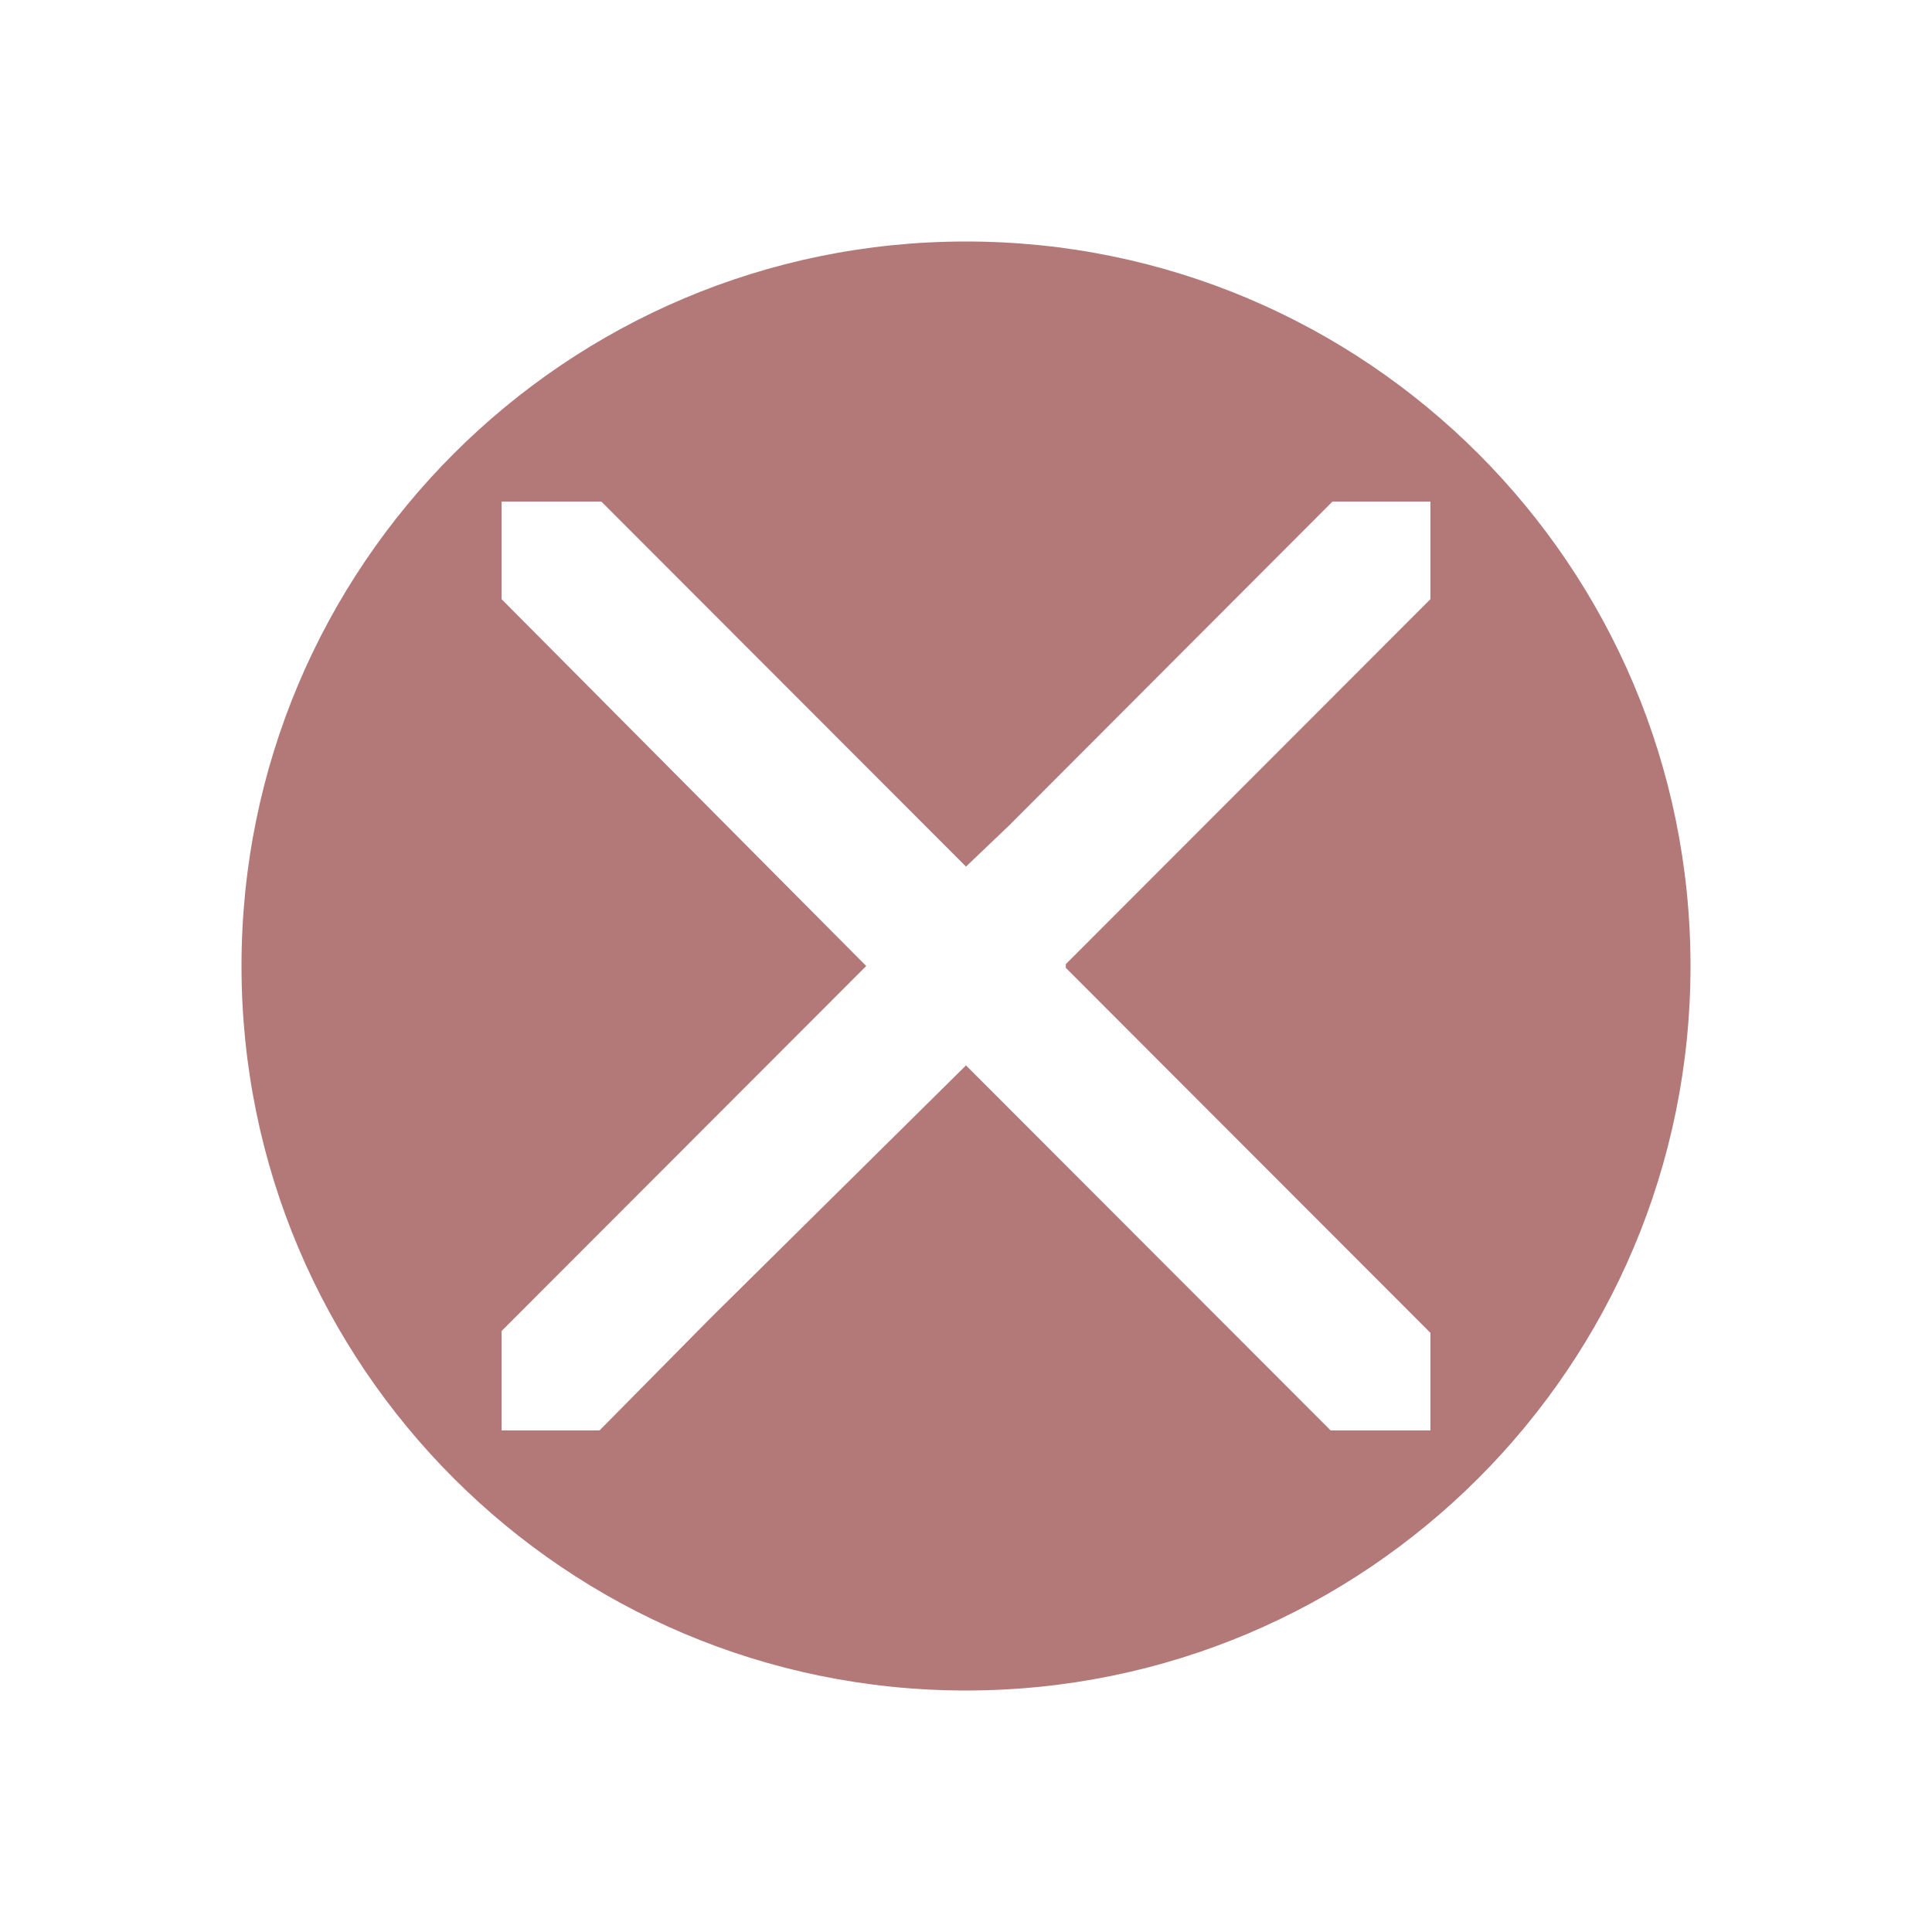
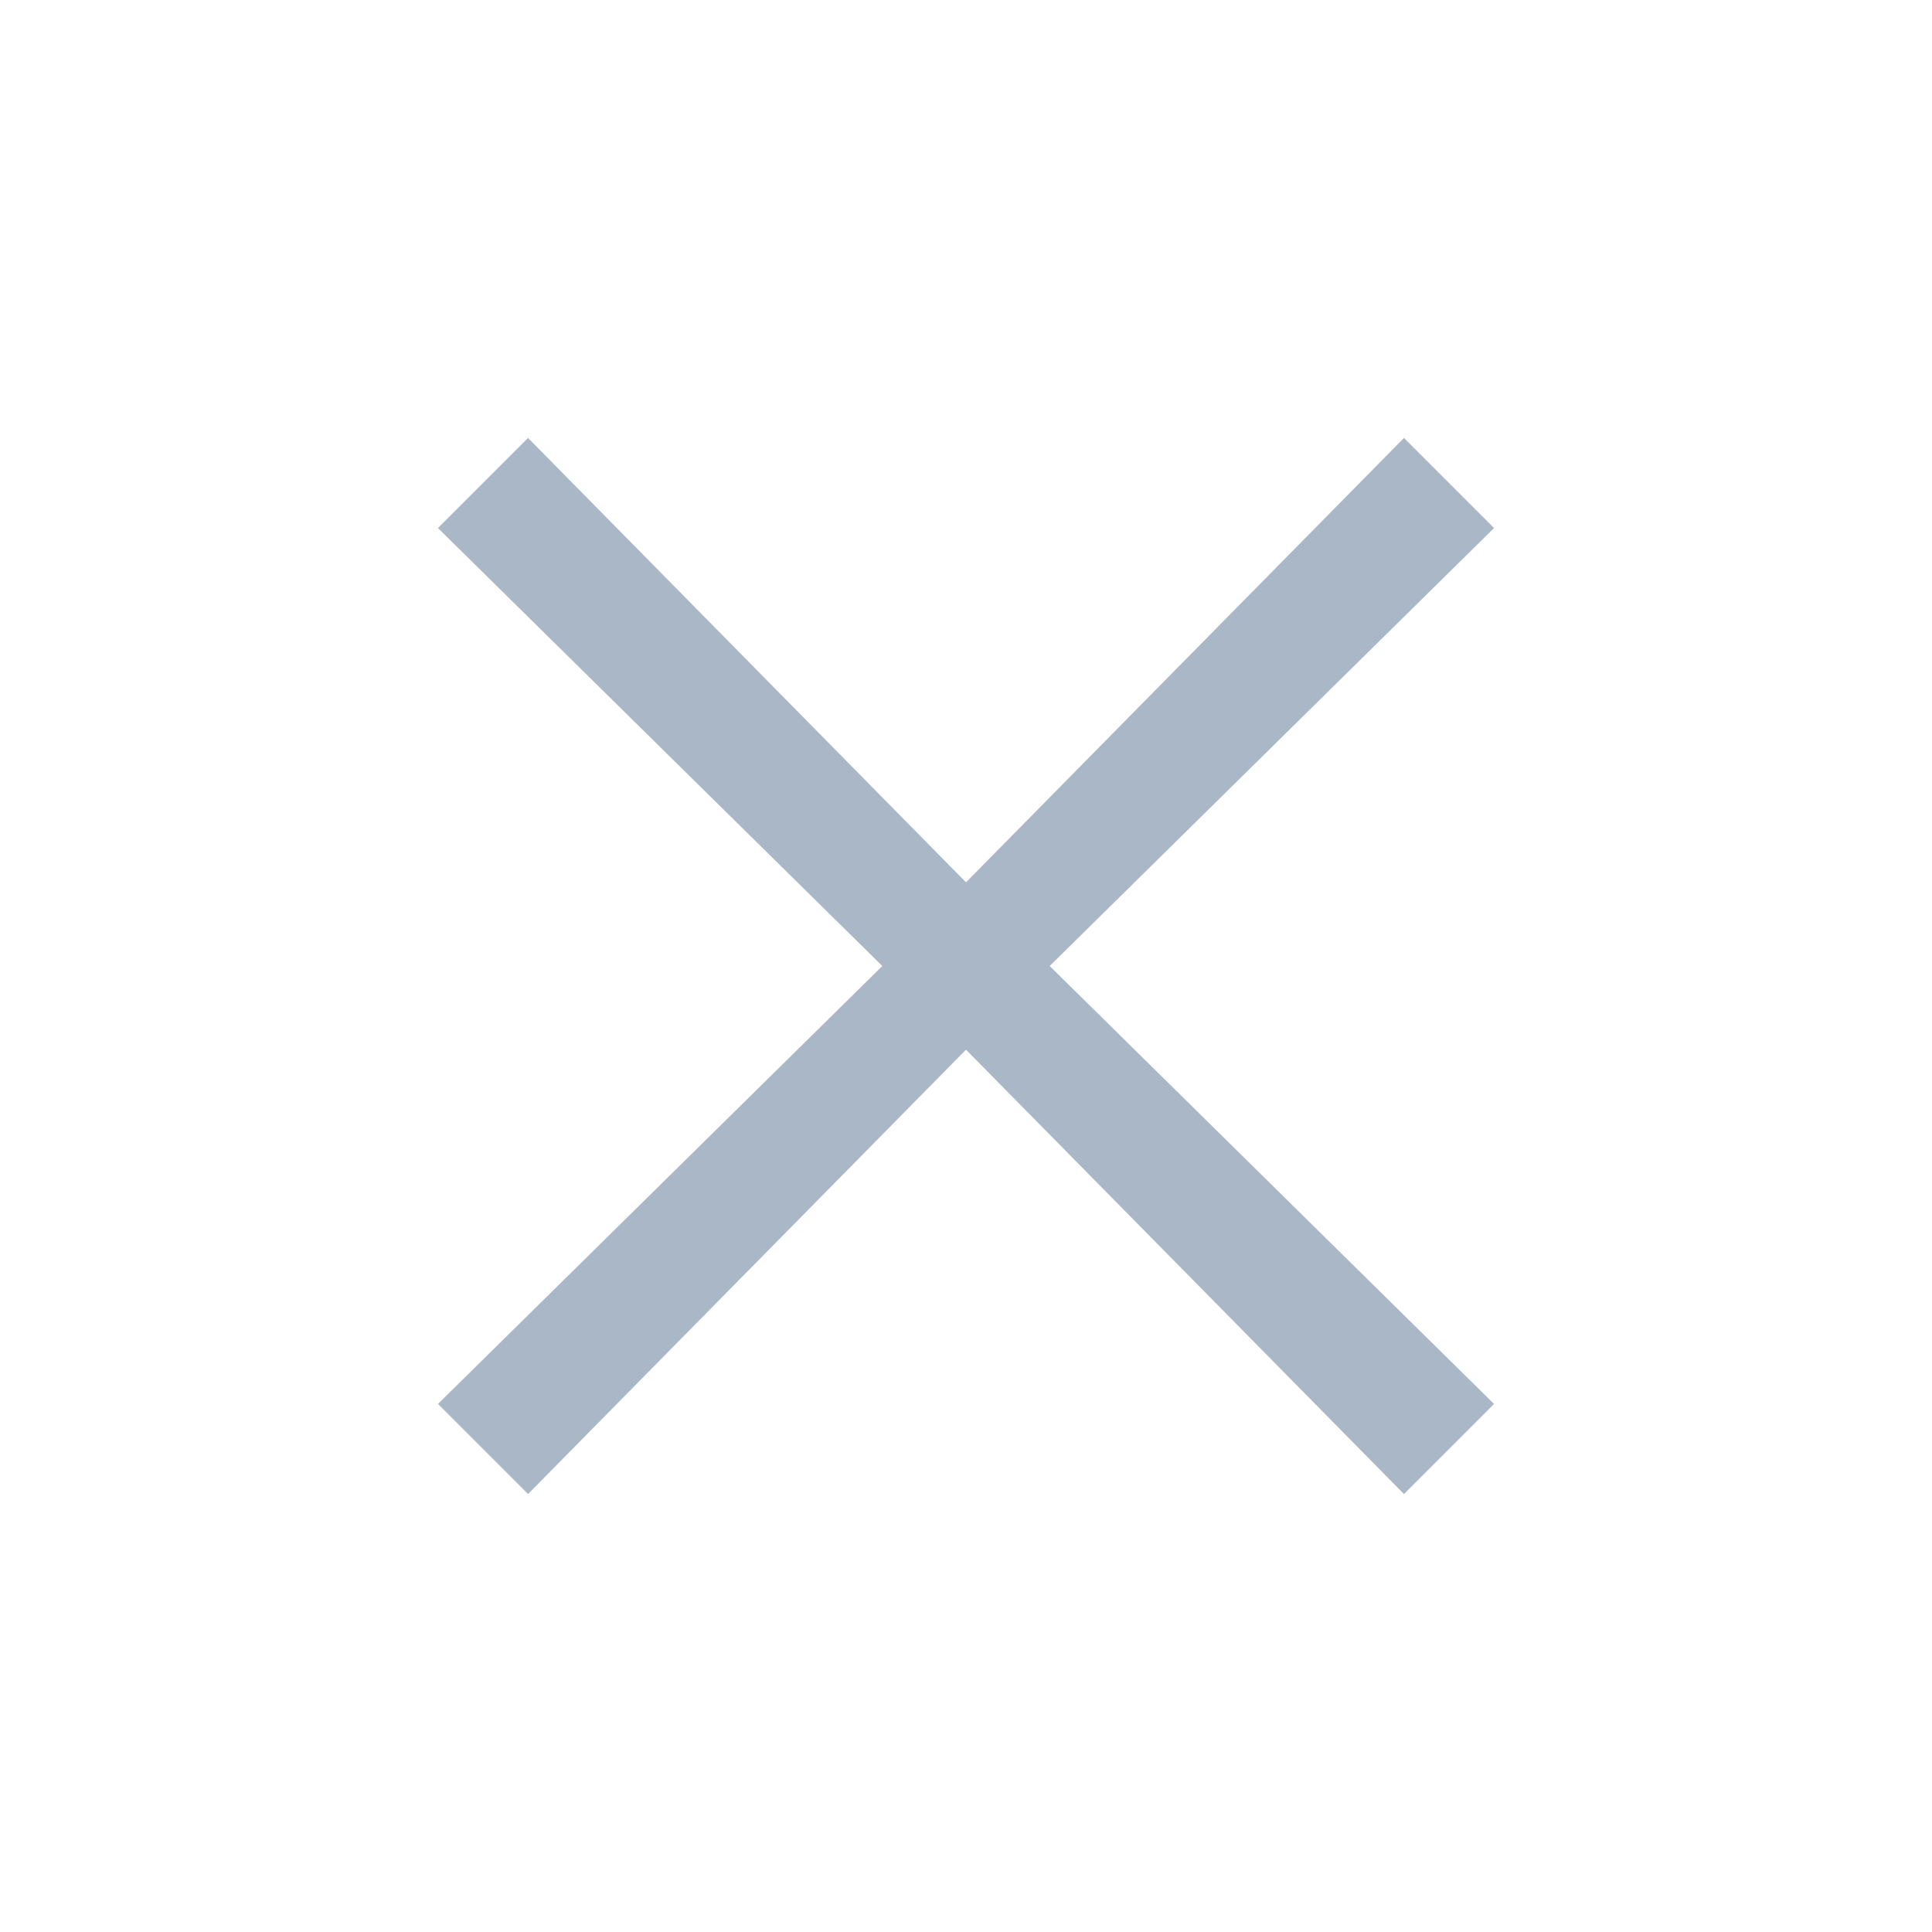
- <svg width="1200" height="1200">
-   <path d="M 600,1050 C 351.472,1050 150,848.528 150,600 150,351.472 351.472,150 600,150 c 248.528,0 450,201.472 450,450 0,248.528 -201.472,450 -450,450 z M 888.462,827.851 661.974,601.122 l 0,-2.244 226.488,-226.729 0,-60.611 -60.848,0 Q 727.339,411.986 627.043,512.451 613.524,525.358 600,538.267 l -226.487,-226.729 -61.975,0 0,60.611 L 538.026,600 311.538,826.729 l 0,61.733 60.848,0 q 34.363,-34.792 68.735,-69.59 L 600,661.733 l 226.487,226.729 61.975,0 0,-60.611 z" fill="#b37979" />
+ <svg xmlns="http://www.w3.org/2000/svg" width="32" height="32" viewBox="0 0 32 32" transform="scale(2,2) translate(3,3)" fill="none">
+   <path d="M5 5.693L8.627 9.373L9.373 8.627L5.693 5L9.373 1.373L8.627 0.627L5 4.307L1.373 0.627L0.627 1.373L4.307 5L0.627 8.627L1.373 9.373L5 5.693Z" fill="#A9B7C6" />
</svg>
